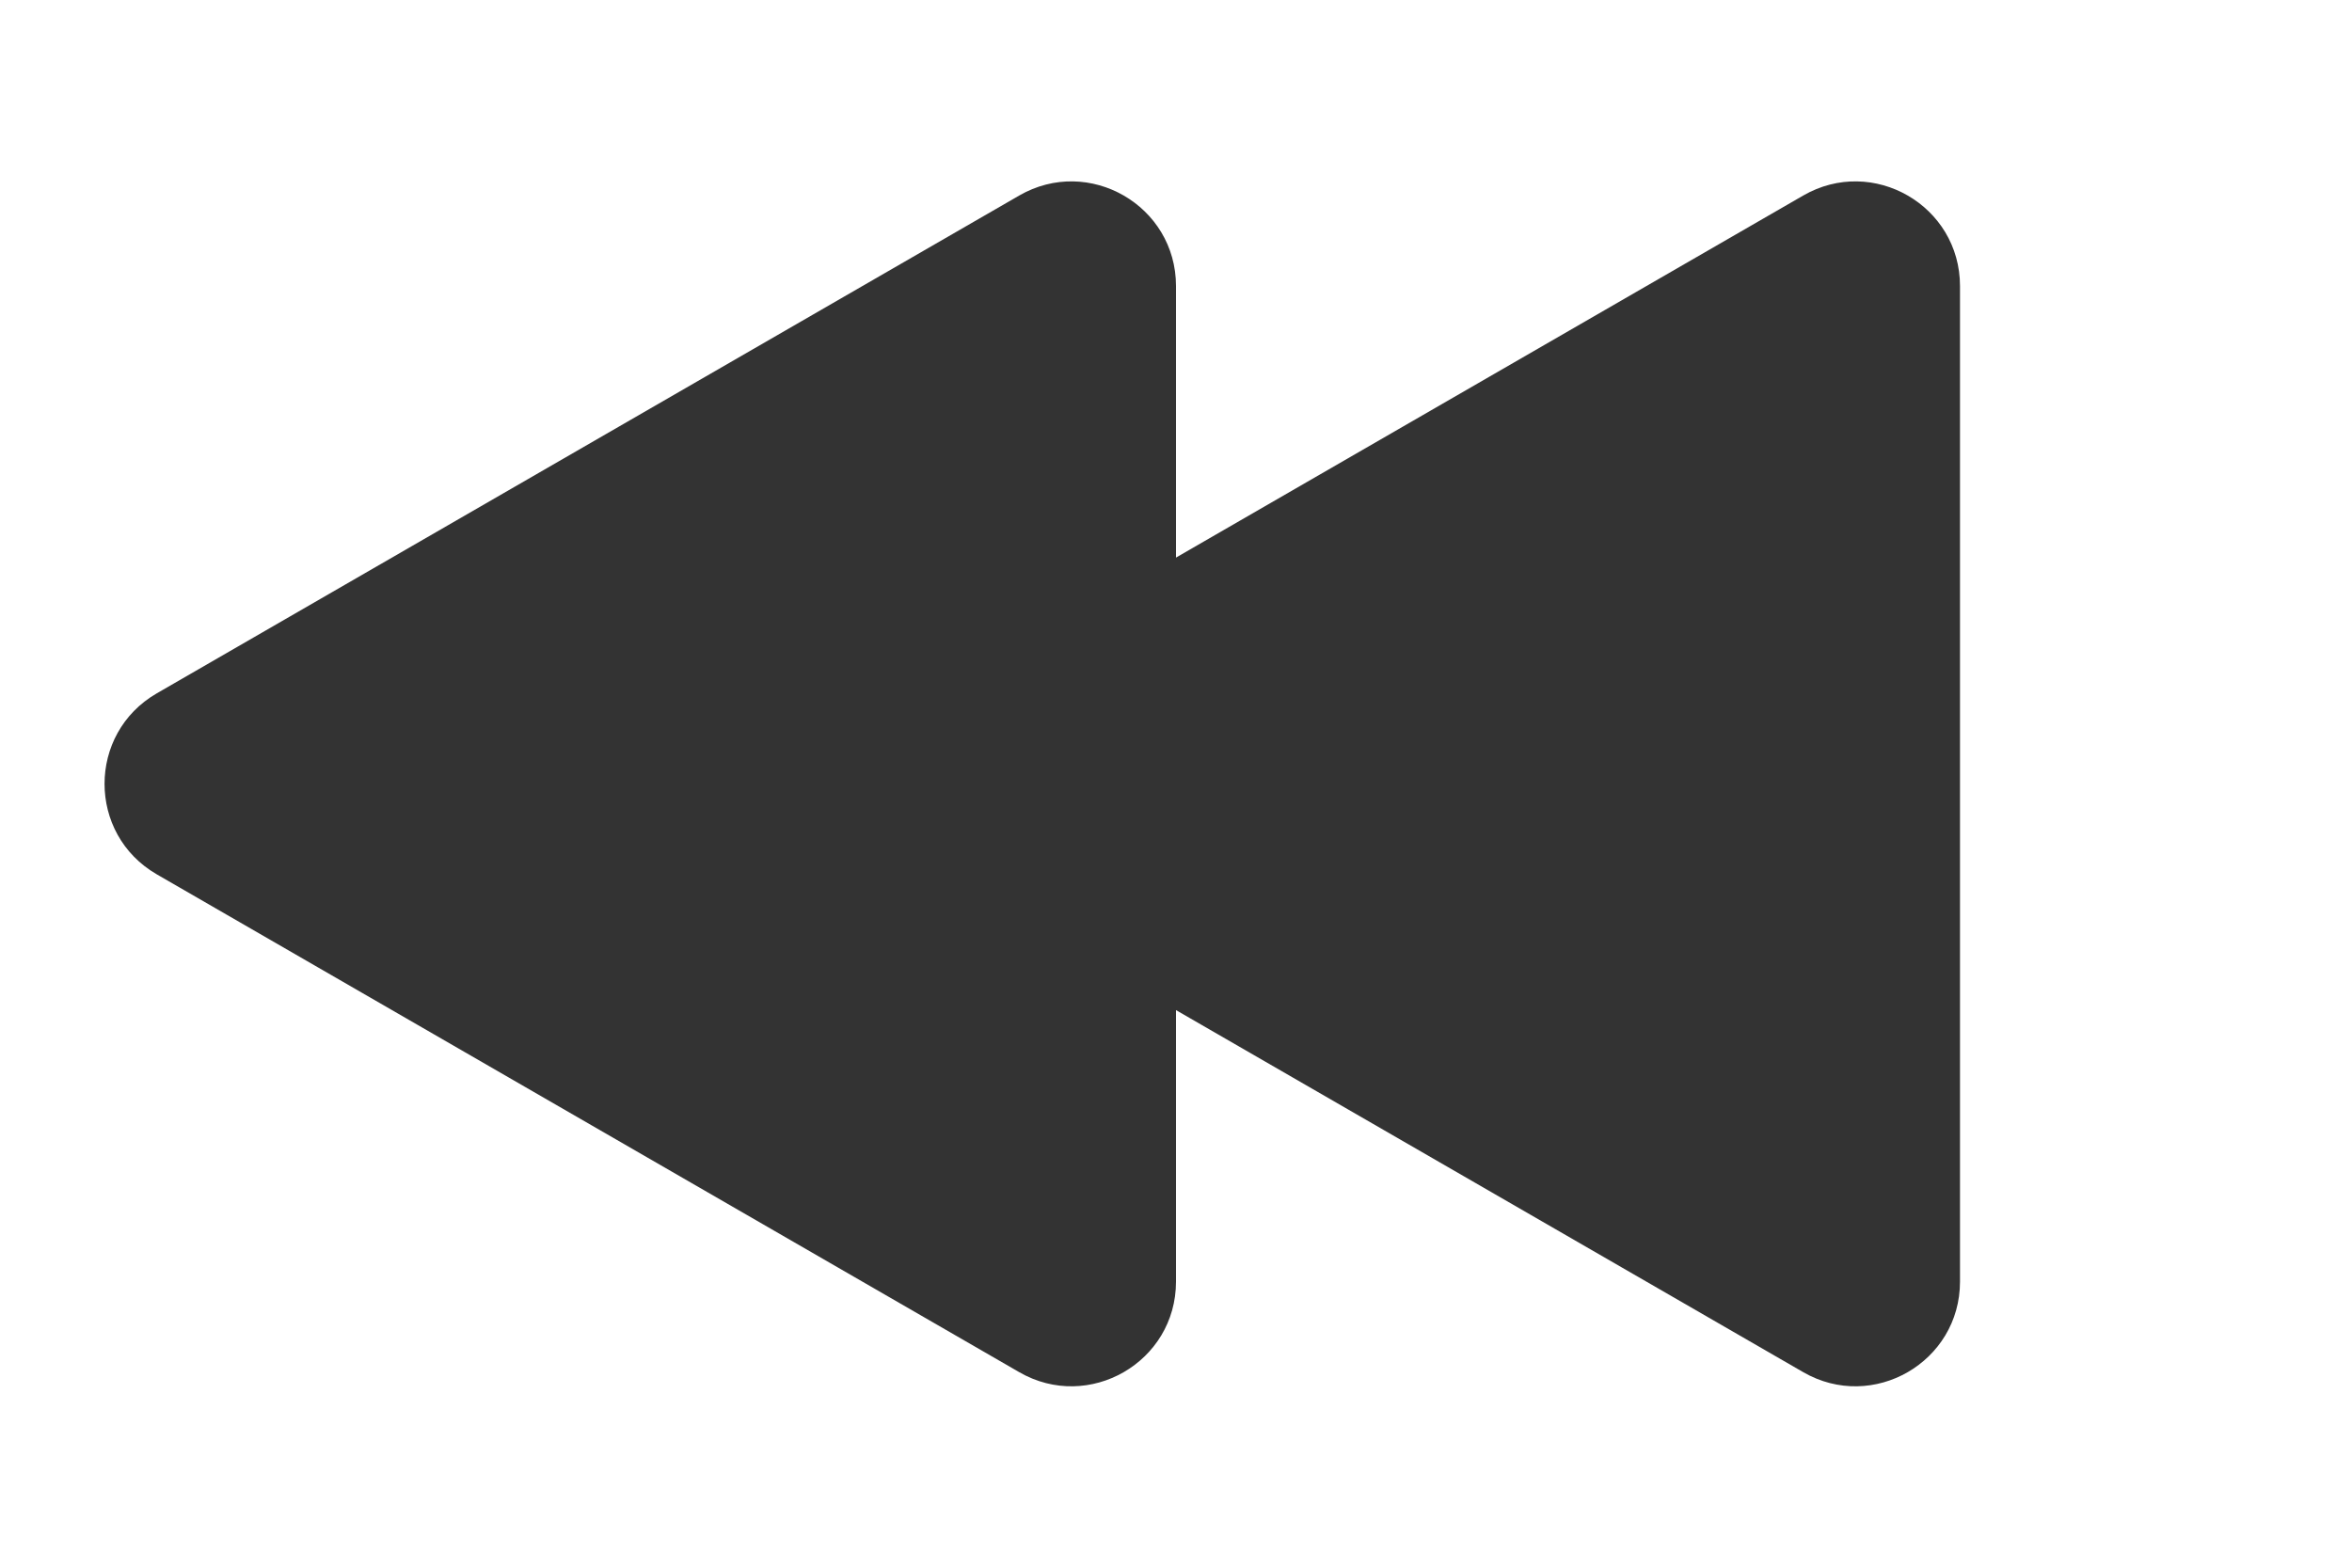
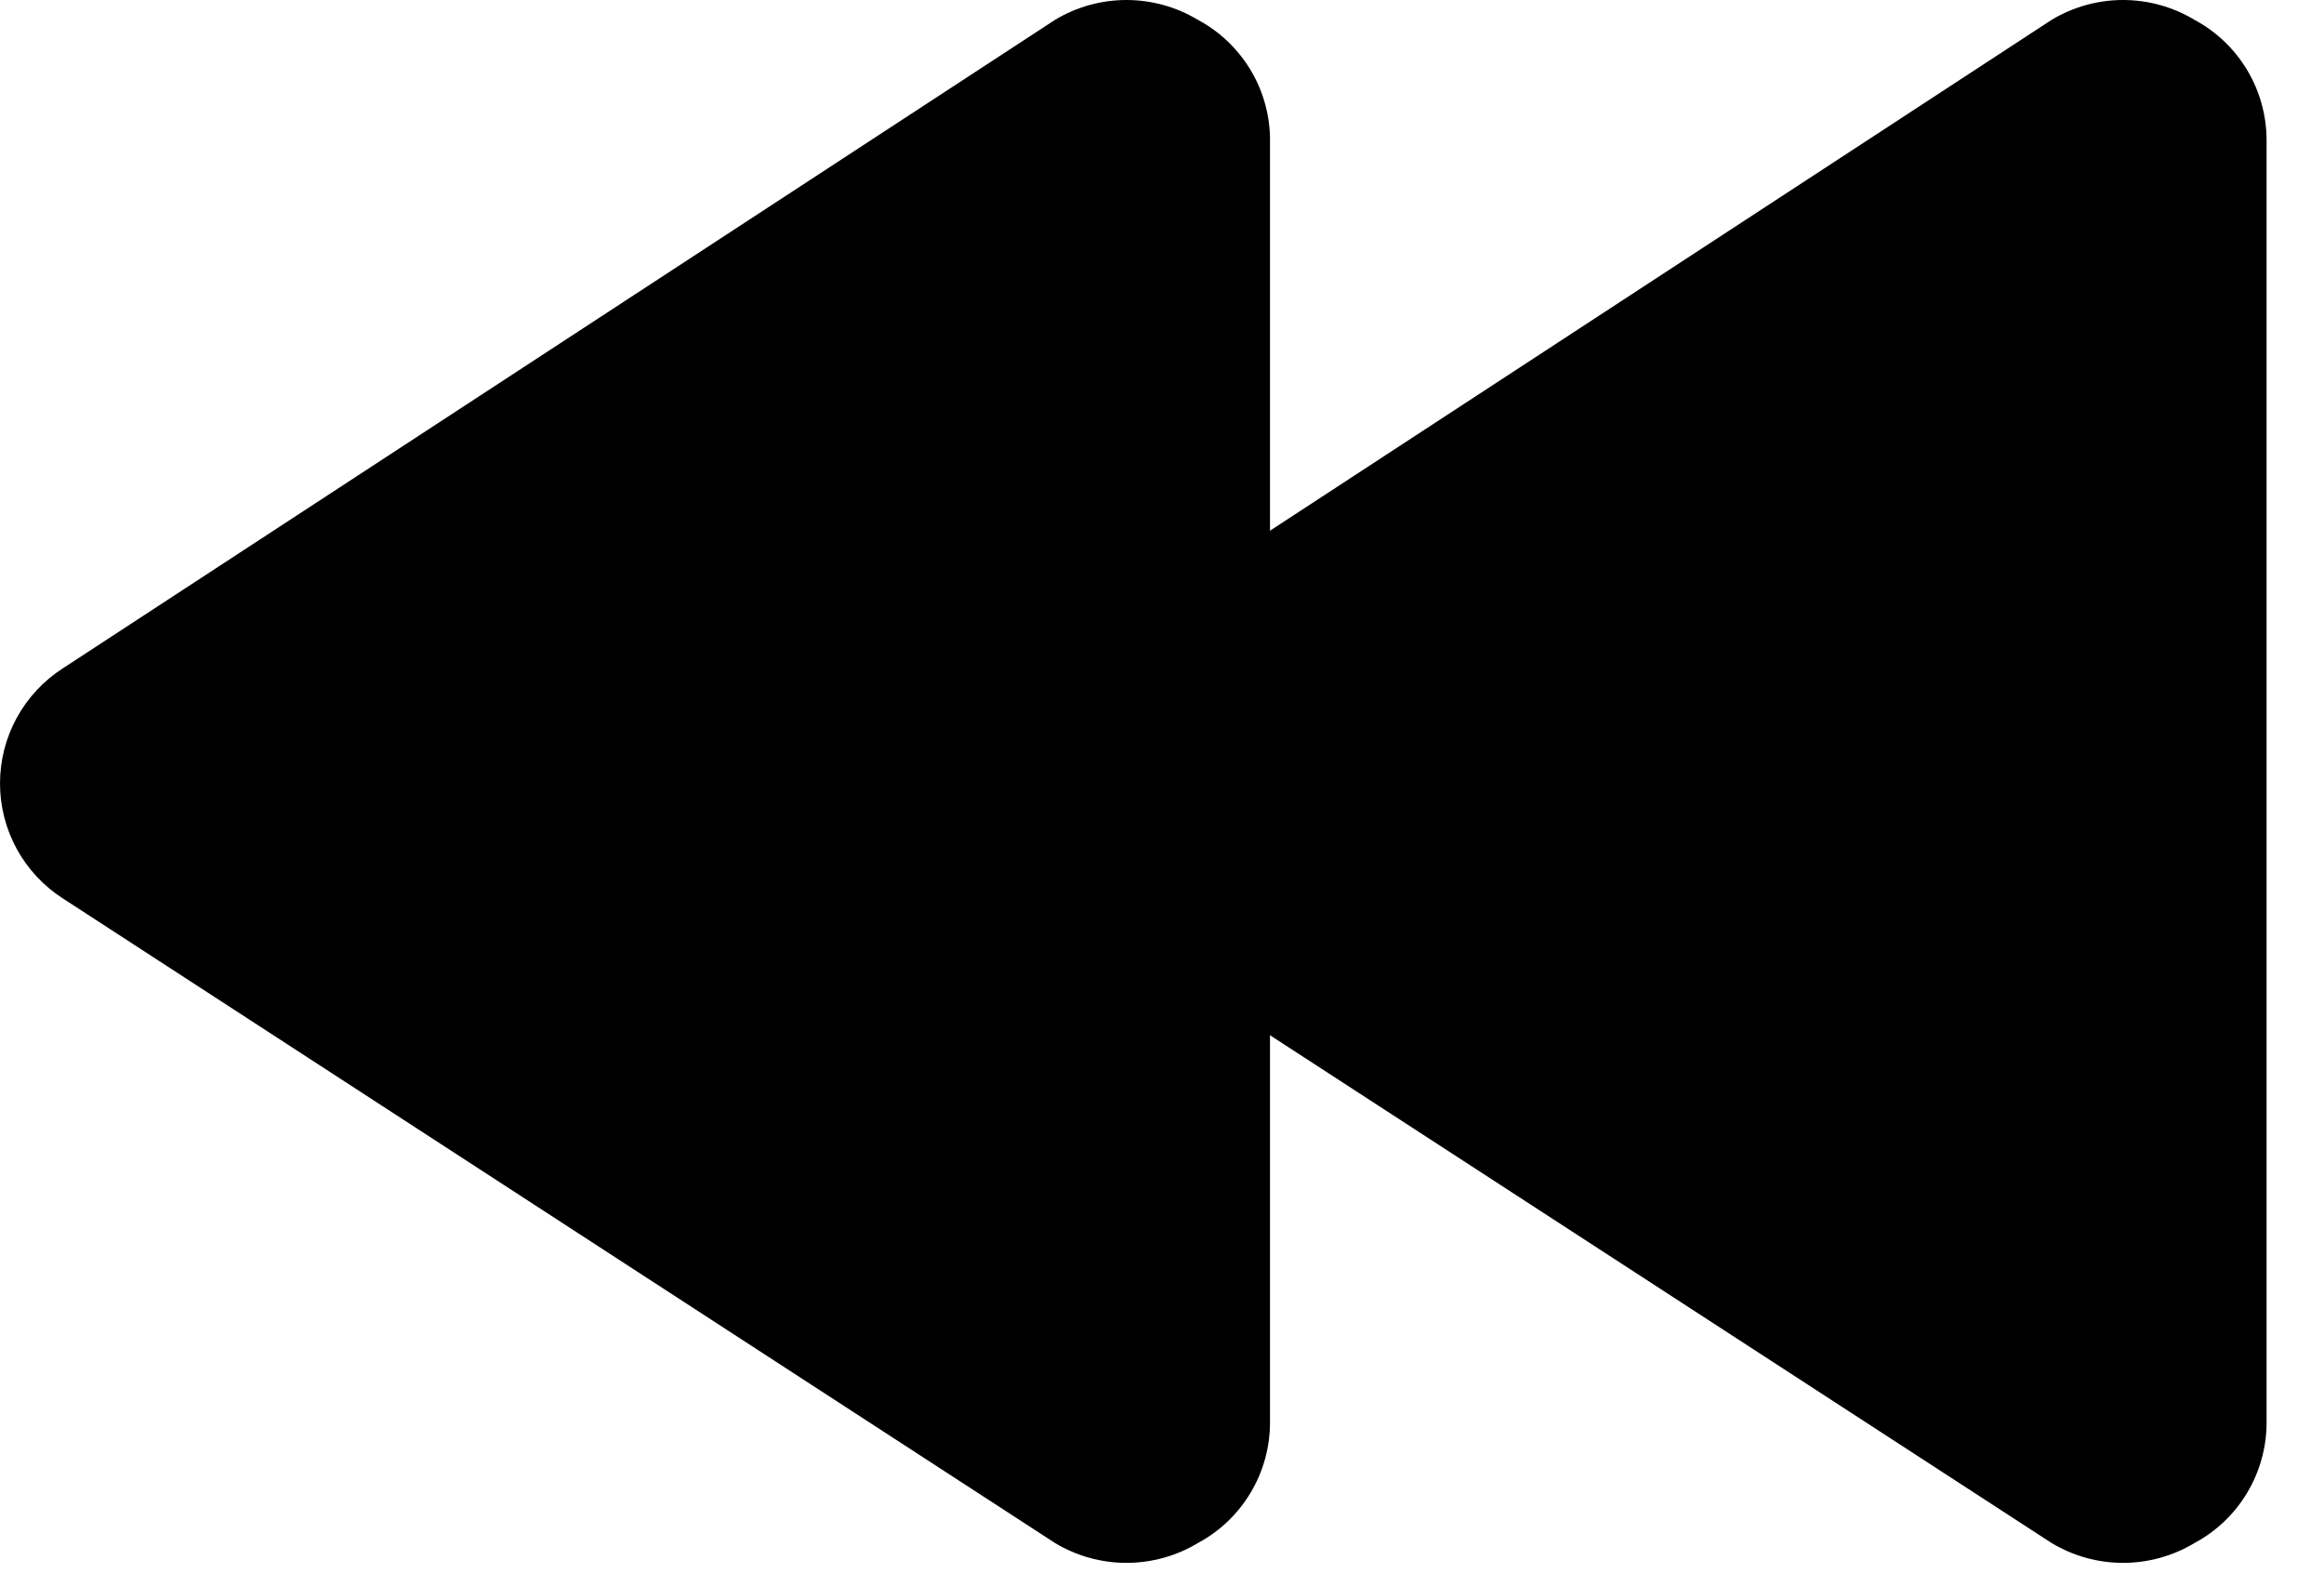
- <svg xmlns="http://www.w3.org/2000/svg" width="45" height="30" viewBox="0 0 45 30" fill="none">
-   <path d="M18 13.268C16.667 14.038 16.667 15.962 18 16.732L34.5 26.258C35.833 27.028 37.5 26.066 37.5 24.526V5.474C37.5 3.934 35.833 2.972 34.5 3.742L18 13.268Z" fill="#333333" />
-   <path d="M3 13.268C1.667 14.038 1.667 15.962 3 16.732L19.5 26.258C20.833 27.028 22.5 26.066 22.5 24.526V5.474C22.5 3.934 20.833 2.972 19.5 3.742L3 13.268Z" fill="#333333" />
+ <svg xmlns="http://www.w3.org/2000/svg" width="34" height="23" viewBox="0 0 34 23" fill="none">
+   <path d="M33.16 20.803C33.161 21.166 33.064 21.523 32.877 21.835C32.691 22.148 32.423 22.403 32.103 22.574C31.788 22.763 31.427 22.863 31.06 22.863C30.693 22.863 30.332 22.763 30.017 22.574L15.504 13.146C15.221 12.965 14.988 12.716 14.826 12.421C14.665 12.127 14.58 11.796 14.58 11.46C14.58 11.124 14.665 10.793 14.826 10.499C14.988 10.204 15.221 9.955 15.504 9.774L30.017 0.289C30.332 0.1 30.693 0 31.06 0C31.427 0 31.788 0.1 32.103 0.289C32.423 0.46 32.691 0.715 32.877 1.027C33.064 1.34 33.161 1.697 33.16 2.06V20.803Z" fill="black" />
+   <path d="M18.58 20.803C18.581 21.166 18.484 21.523 18.297 21.835C18.111 22.148 17.843 22.403 17.523 22.574C17.208 22.763 16.847 22.863 16.48 22.863C16.113 22.863 15.752 22.763 15.437 22.574L0.924 13.146C0.641 12.965 0.408 12.716 0.246 12.421C0.085 12.127 9.20878e-05 11.796 9.20878e-05 11.46C9.20878e-05 11.124 0.085 10.793 0.246 10.499C0.408 10.204 0.641 9.955 0.924 9.774L15.437 0.289C15.752 0.1 16.113 0 16.48 0C16.847 0 17.208 0.1 17.523 0.289C17.835 0.455 18.097 0.702 18.283 1.003C18.469 1.304 18.571 1.649 18.58 2.003V20.803Z" fill="black" />
</svg>
